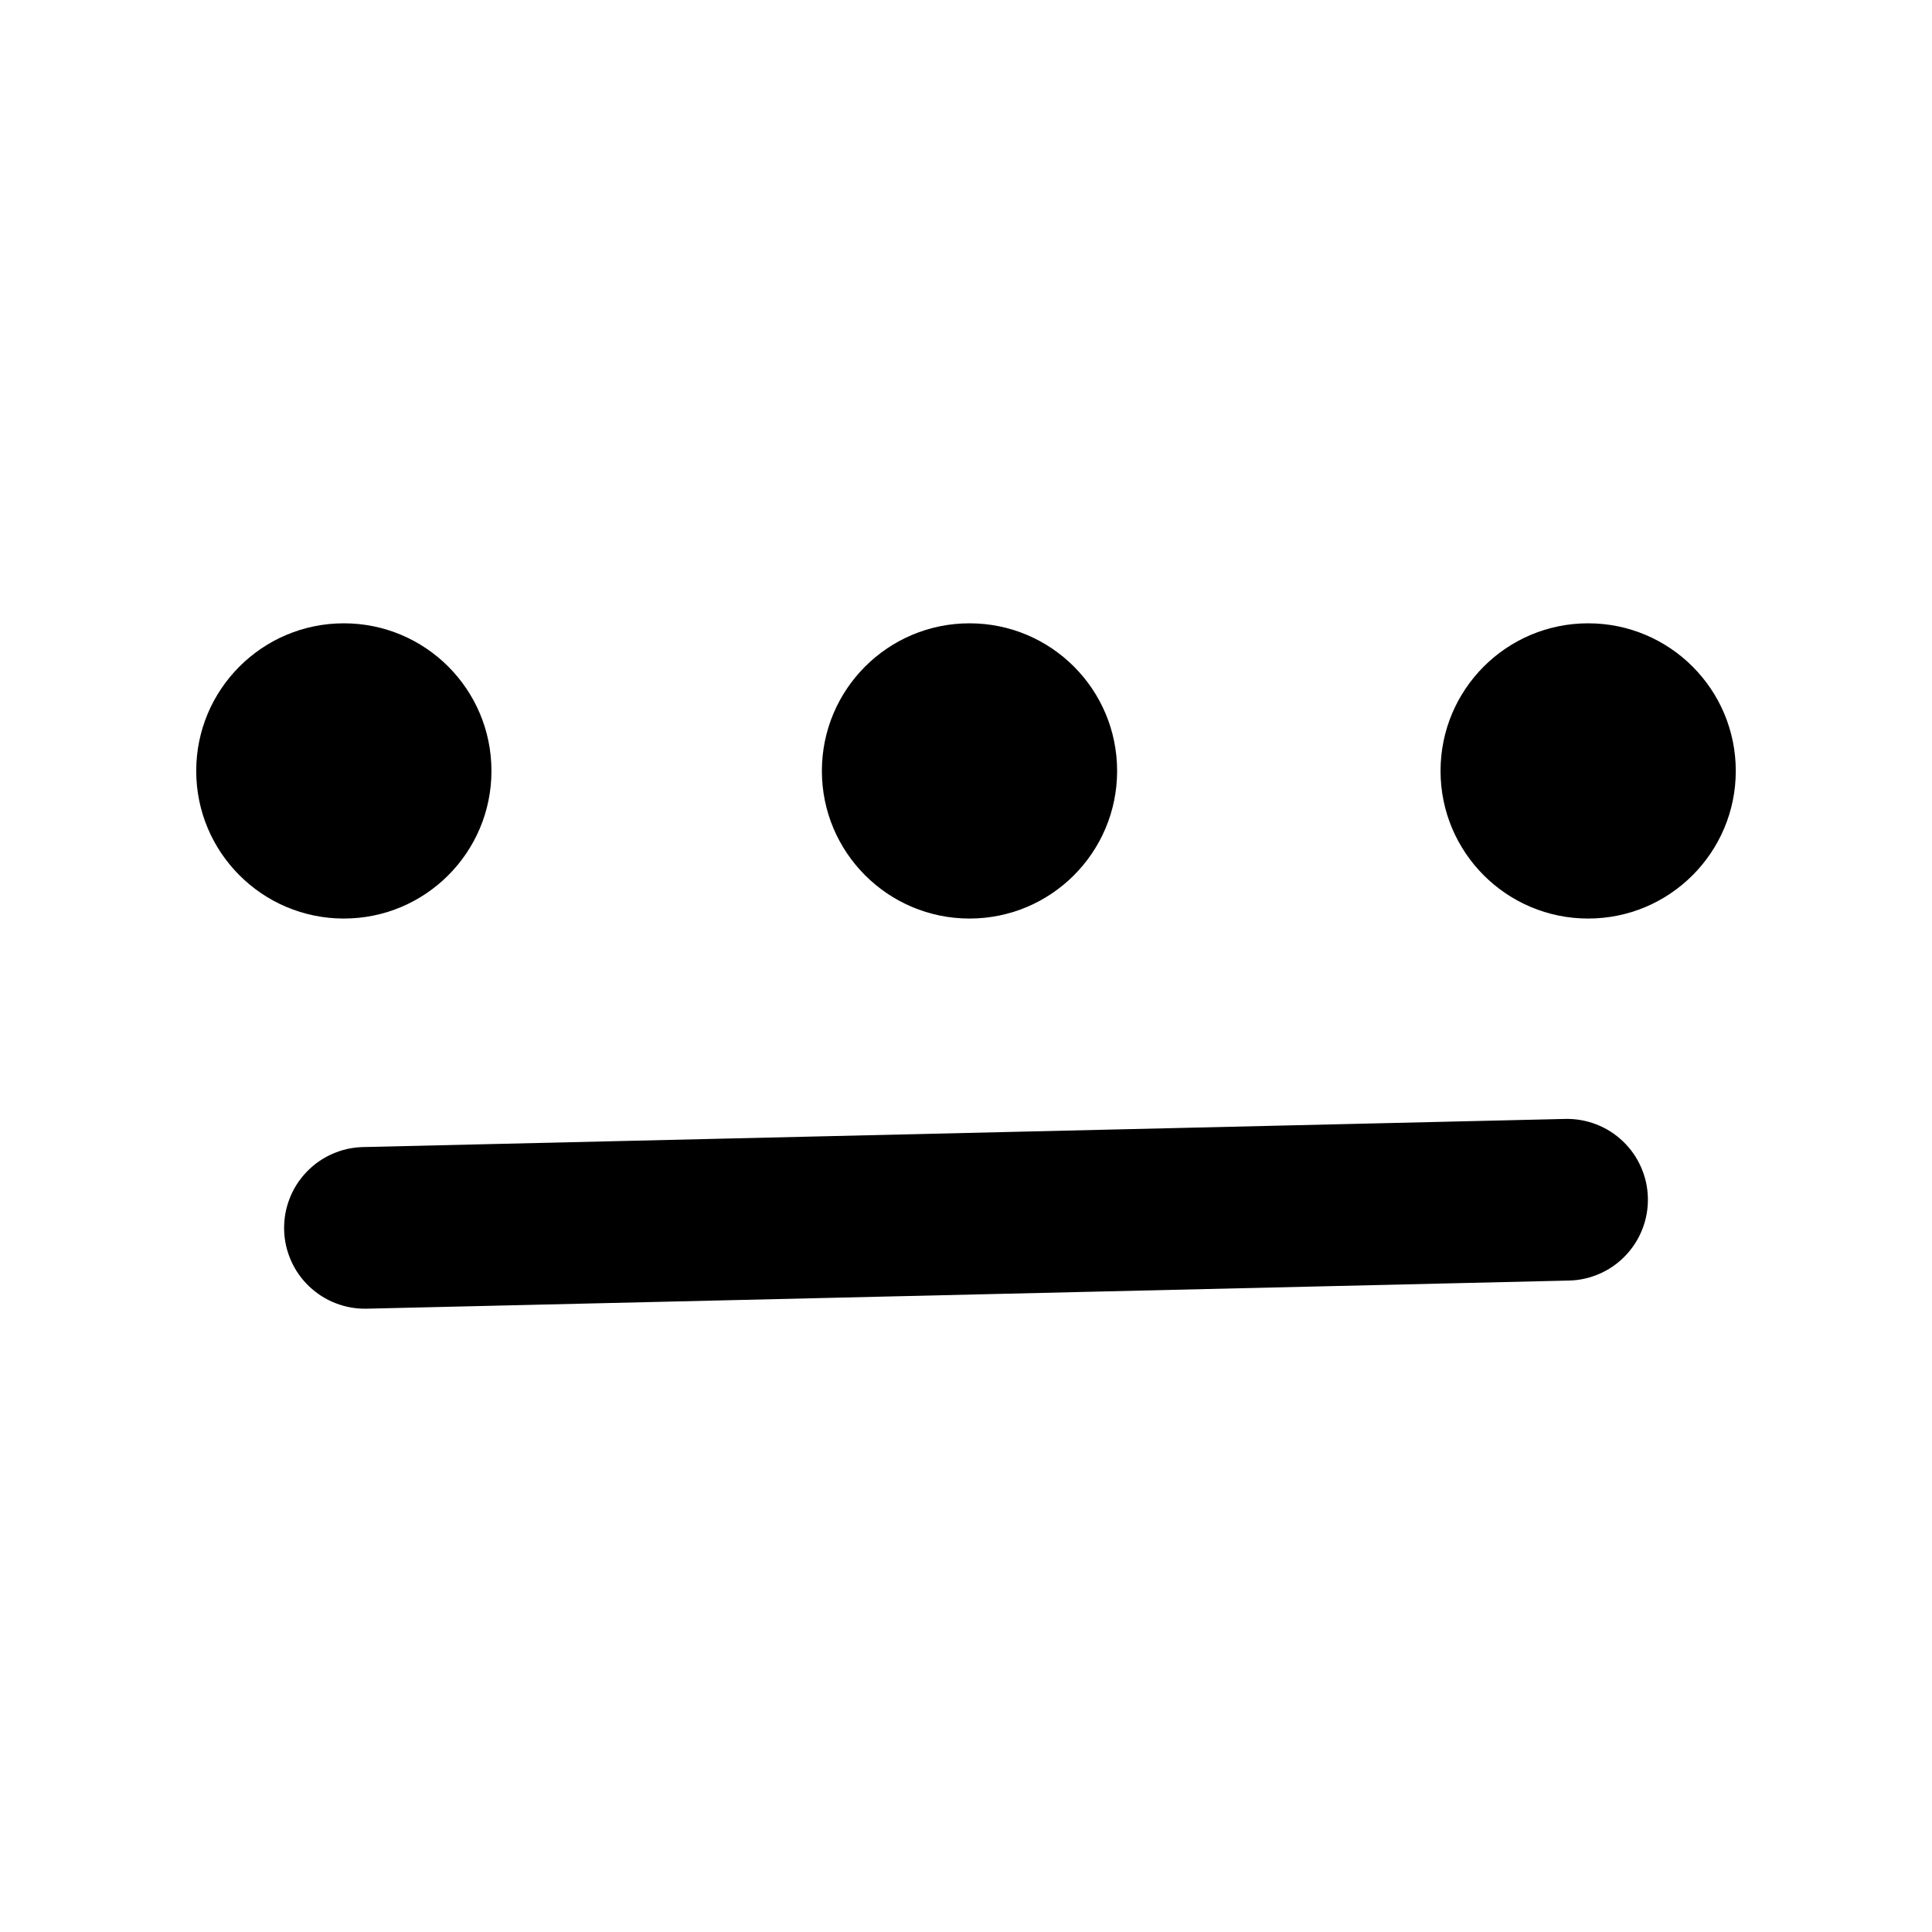
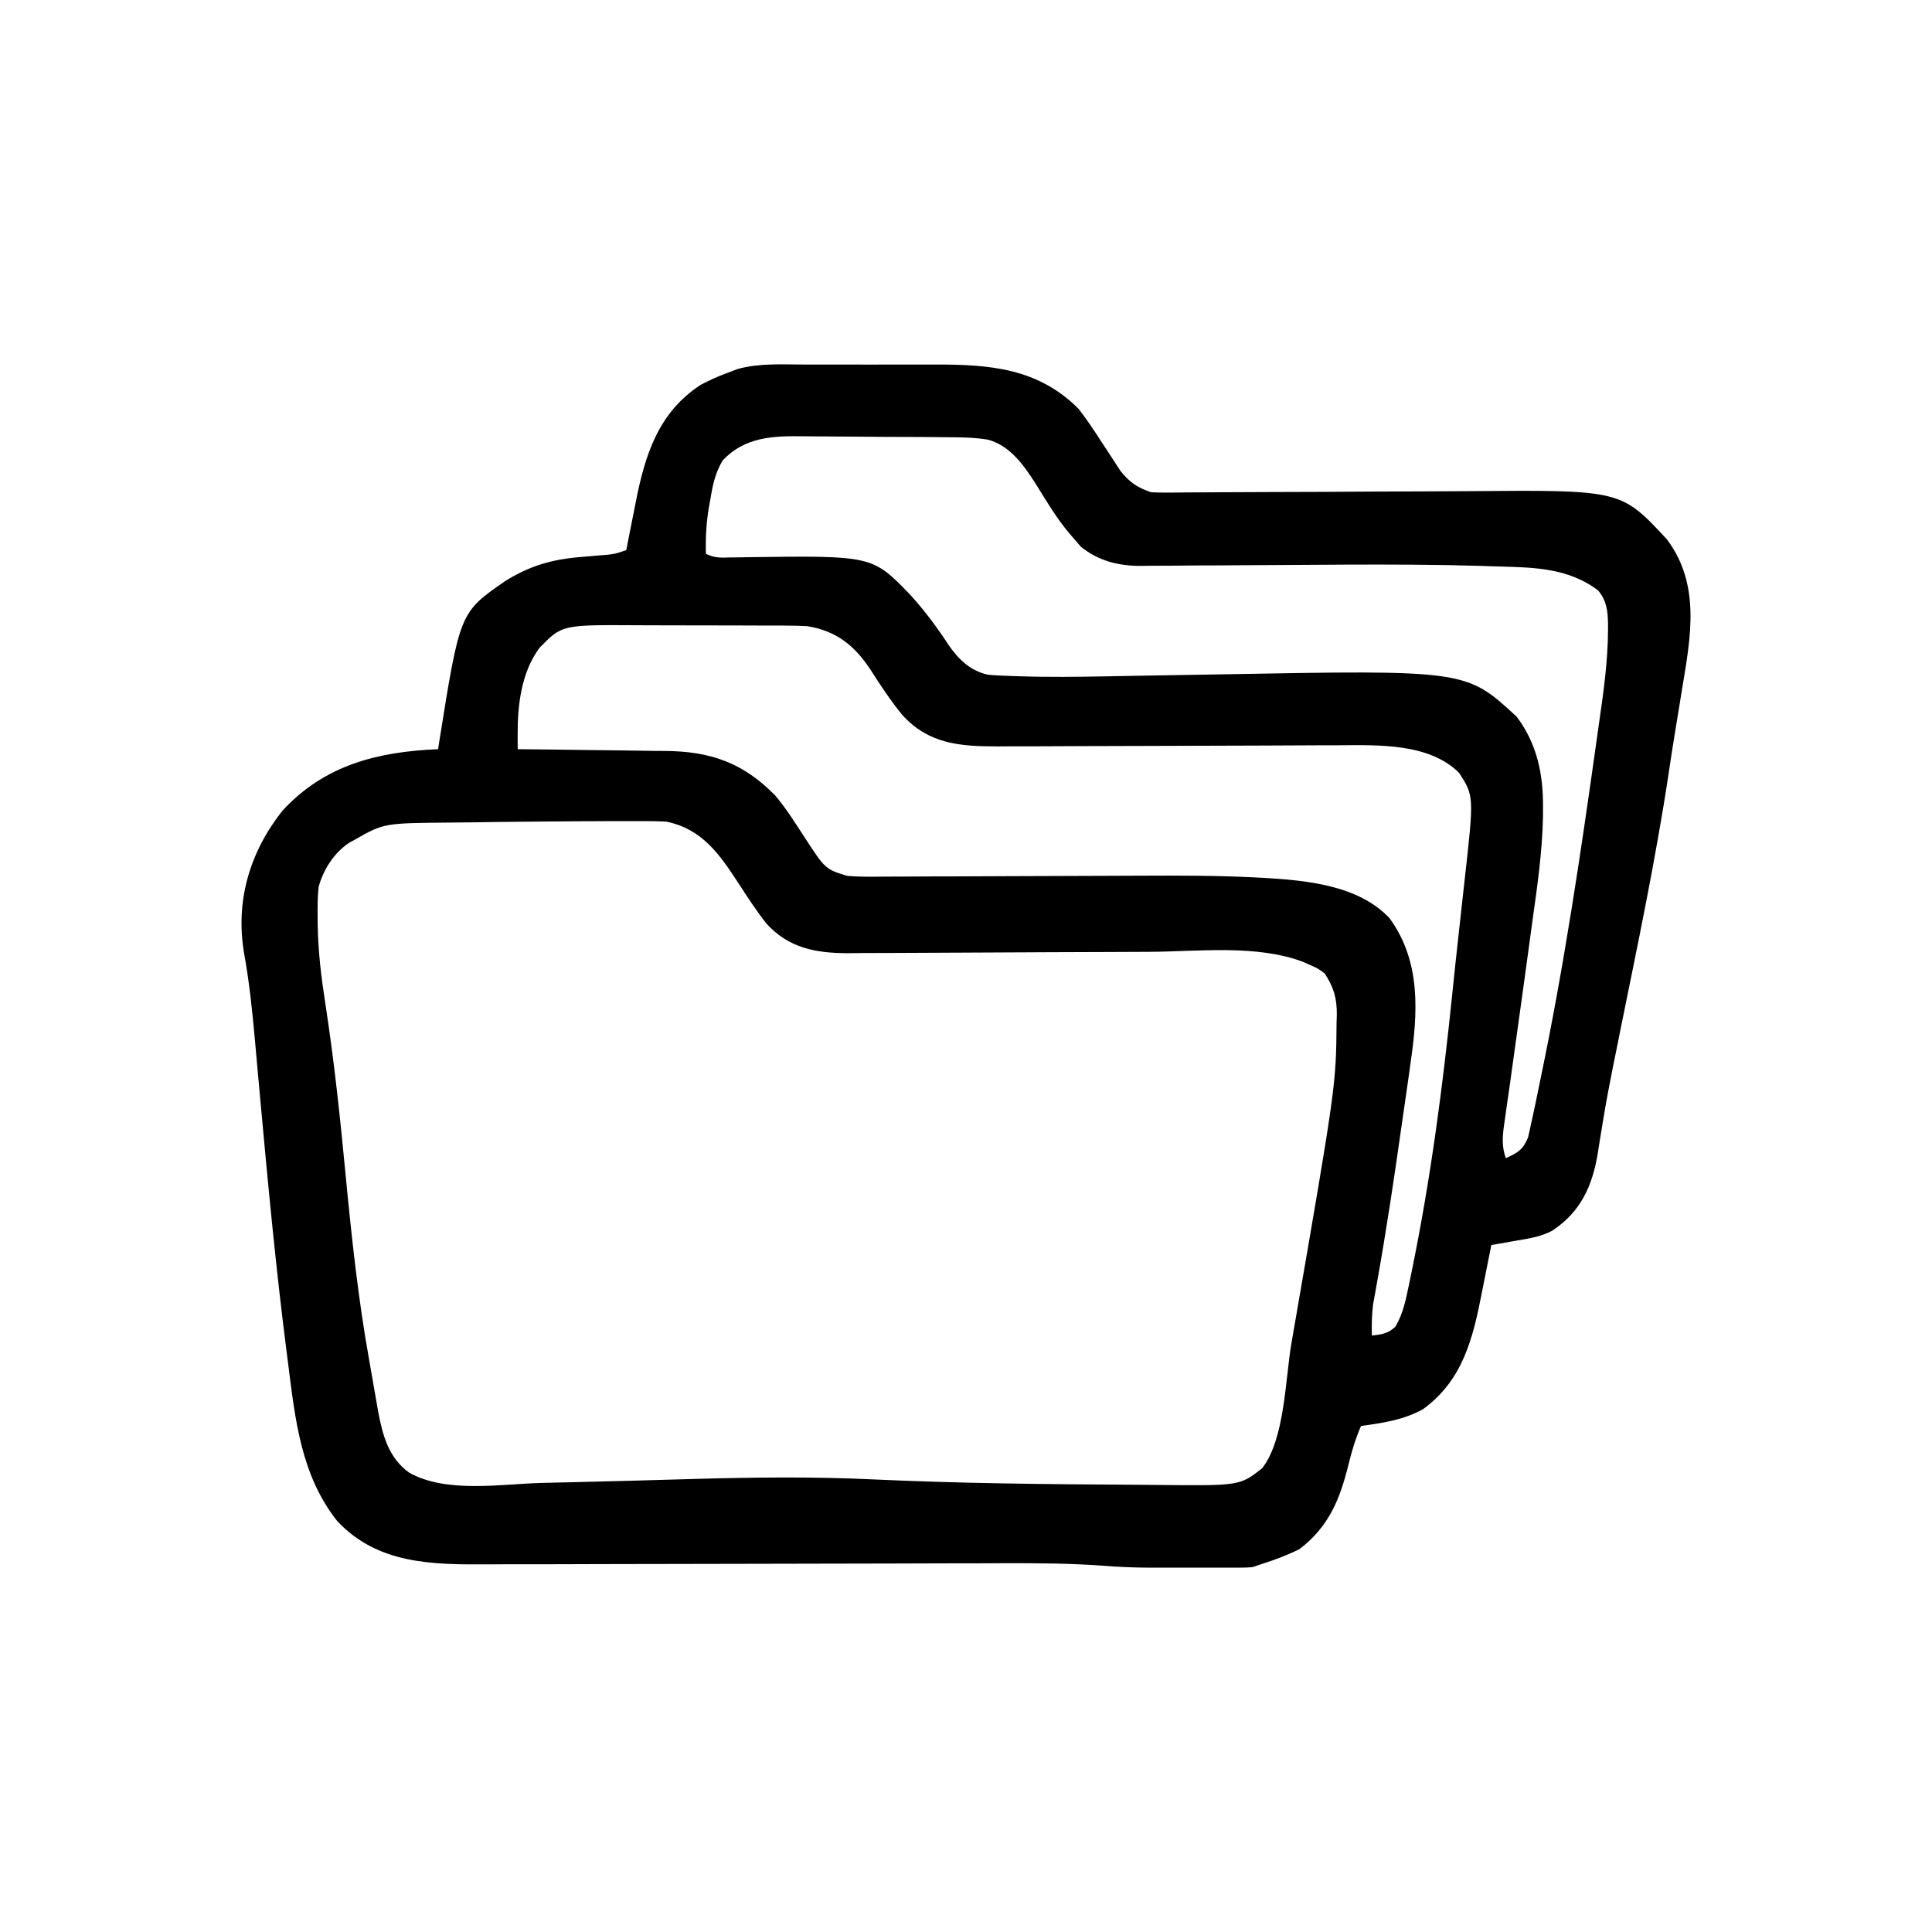
<svg xmlns="http://www.w3.org/2000/svg" viewBox="0 0 32 32">
-   <path d="M6.013 18.999 25.924 18.533Q26.19 18.527 26.439 18.623Q26.687 18.719 26.88 18.903Q27.073 19.087 27.18 19.33Q27.288 19.574 27.294 19.84Q27.3 20.107 27.204 20.355Q27.108 20.603 26.924 20.796Q26.74 20.989 26.497 21.096Q26.253 21.204 25.987 21.21L6.076 21.676Q5.81 21.682 5.561 21.586Q5.313 21.49 5.12 21.306Q4.927 21.122 4.82 20.879Q4.712 20.635 4.706 20.369Q4.7 20.102 4.796 19.854Q4.892 19.606 5.076 19.413Q5.26 19.22 5.503 19.113Q5.747 19.005 6.013 18.999ZM5.695 10.324C7.046 10.324 8.14 11.418 8.14 12.769C8.14 14.119 7.046 15.214 5.695 15.214C4.345 15.214 3.25 14.119 3.25 12.769C3.25 11.418 4.345 10.324 5.695 10.324ZM16.058 10.324C17.409 10.324 18.503 11.418 18.503 12.769C18.503 14.119 17.409 15.214 16.058 15.214C14.708 15.214 13.613 14.119 13.613 12.769C13.613 11.418 14.708 10.324 16.058 10.324ZM26.305 10.324C27.655 10.324 28.75 11.418 28.75 12.769C28.75 14.119 27.655 15.214 26.305 15.214C24.954 15.214 23.86 14.119 23.86 12.769C23.86 11.418 24.954 10.324 26.305 10.324Z" />
+   <path d="M13.313 6.038C13.395 6.038 13.478 6.038 13.56 6.038C13.732 6.038 13.905 6.038 14.077 6.038C14.296 6.04 14.514 6.039 14.733 6.038C14.904 6.038 15.074 6.038 15.243 6.038C15.324 6.038 15.405 6.038 15.485 6.038C16.39 6.035 17.196 6.098 17.867 6.774C18.011 6.96 18.139 7.156 18.267 7.354C18.334 7.456 18.4 7.558 18.467 7.659C18.481 7.681 18.481 7.681 18.554 7.794C18.701 7.983 18.838 8.077 19.066 8.153C19.154 8.158 19.242 8.159 19.331 8.159C19.385 8.158 19.439 8.158 19.495 8.158C19.554 8.158 19.614 8.157 19.675 8.156C19.771 8.156 19.868 8.156 19.964 8.155C20.067 8.155 20.171 8.154 20.275 8.153C20.491 8.152 20.708 8.151 20.925 8.15C21.542 8.149 22.158 8.146 22.775 8.142C23.116 8.14 23.456 8.139 23.797 8.138C23.977 8.138 24.156 8.137 24.336 8.135C26.849 8.114 26.849 8.114 27.61 8.934C28.168 9.68 28.005 10.546 27.863 11.397C27.849 11.484 27.835 11.569 27.821 11.656C27.793 11.828 27.765 12 27.737 12.172C27.704 12.371 27.673 12.571 27.644 12.771C27.425 14.232 27.118 15.68 26.825 17.128C26.819 17.161 26.812 17.193 26.806 17.227C26.776 17.375 26.746 17.523 26.715 17.672C26.657 17.963 26.602 18.254 26.554 18.547C26.549 18.579 26.544 18.611 26.538 18.644C26.513 18.795 26.488 18.946 26.465 19.097C26.376 19.644 26.18 20.077 25.705 20.387C25.522 20.483 25.33 20.513 25.128 20.547C25.086 20.554 25.045 20.562 25.003 20.569C24.902 20.588 24.801 20.605 24.701 20.622C24.693 20.662 24.685 20.702 24.677 20.743C24.647 20.896 24.616 21.048 24.586 21.2C24.572 21.265 24.56 21.331 24.547 21.396C24.399 22.158 24.232 22.863 23.567 23.342C23.249 23.519 22.899 23.569 22.543 23.619C22.453 23.824 22.392 24.027 22.339 24.243C22.196 24.824 22.016 25.282 21.524 25.658C21.329 25.755 21.131 25.83 20.924 25.897C20.865 25.917 20.805 25.937 20.744 25.957C20.647 25.964 20.647 25.964 20.54 25.965C20.5 25.965 20.459 25.965 20.418 25.965C20.374 25.965 20.331 25.965 20.286 25.965C20.263 25.965 20.263 25.965 20.148 25.965C20.051 25.965 19.955 25.965 19.858 25.965C19.713 25.964 19.568 25.965 19.424 25.965C19.329 25.965 19.234 25.965 19.139 25.965C19.097 25.965 19.055 25.965 19.012 25.965C18.772 25.964 18.533 25.954 18.294 25.935C17.74 25.893 17.188 25.89 16.633 25.892C16.53 25.893 16.429 25.893 16.326 25.893C16.108 25.893 15.889 25.894 15.671 25.894C15.325 25.896 14.978 25.896 14.633 25.897C13.649 25.898 12.666 25.9 11.683 25.903C11.138 25.905 10.594 25.905 10.05 25.906C9.706 25.906 9.363 25.908 9.019 25.909C8.805 25.909 8.591 25.909 8.377 25.909C8.279 25.91 8.18 25.91 8.081 25.911C7.164 25.915 6.259 25.912 5.585 25.193C4.985 24.436 4.889 23.51 4.772 22.585C4.769 22.561 4.769 22.561 4.753 22.436C4.573 21.042 4.442 19.644 4.314 18.244C4.309 18.186 4.304 18.128 4.298 18.068C4.272 17.786 4.247 17.505 4.222 17.224C4.179 16.741 4.129 16.266 4.043 15.789C3.895 14.92 4.137 14.113 4.678 13.428C5.378 12.667 6.263 12.45 7.256 12.409C7.262 12.371 7.268 12.332 7.274 12.293C7.616 10.145 7.616 10.145 8.361 9.629C8.779 9.366 9.149 9.263 9.639 9.224C9.74 9.216 9.84 9.207 9.941 9.198C9.985 9.194 10.03 9.191 10.075 9.187C10.193 9.172 10.193 9.172 10.373 9.112C10.381 9.071 10.389 9.031 10.397 8.989C10.427 8.836 10.457 8.683 10.488 8.53C10.501 8.465 10.514 8.399 10.527 8.333C10.68 7.543 10.901 6.833 11.606 6.374C11.753 6.297 11.896 6.231 12.052 6.175C12.107 6.154 12.162 6.133 12.218 6.112C12.573 6.013 12.948 6.037 13.313 6.038ZM11.968 7.628C11.846 7.838 11.805 8.027 11.767 8.265C11.763 8.285 11.763 8.285 11.744 8.389C11.698 8.653 11.685 8.903 11.692 9.172C11.841 9.246 11.936 9.237 12.102 9.233C12.162 9.232 12.221 9.232 12.282 9.231C12.314 9.23 12.345 9.229 12.377 9.229C14.449 9.201 14.449 9.201 15.078 9.853C15.313 10.112 15.522 10.392 15.713 10.685C15.875 10.921 16.074 11.111 16.36 11.175C16.486 11.187 16.61 11.193 16.737 11.196C16.761 11.196 16.761 11.196 16.879 11.201C17.367 11.217 17.854 11.211 18.341 11.202C18.502 11.198 18.663 11.196 18.824 11.193C19.281 11.186 19.739 11.178 20.196 11.17C24.282 11.095 24.282 11.095 25.12 11.87C25.458 12.316 25.563 12.827 25.557 13.376C25.557 13.422 25.557 13.468 25.557 13.516C25.546 14.108 25.461 14.69 25.379 15.275C25.363 15.395 25.346 15.516 25.33 15.636C25.258 16.167 25.184 16.698 25.11 17.229C25.081 17.435 25.053 17.641 25.024 17.846C25.005 17.989 24.984 18.131 24.963 18.273C24.951 18.36 24.939 18.445 24.927 18.532C24.922 18.57 24.916 18.608 24.91 18.648C24.884 18.842 24.875 18.997 24.941 19.183C25.143 19.088 25.22 19.051 25.309 18.841C25.326 18.771 25.342 18.699 25.356 18.629C25.366 18.587 25.375 18.546 25.384 18.503C25.418 18.351 25.449 18.197 25.48 18.044C25.486 18.014 25.486 18.014 25.518 17.86C25.903 16.017 26.18 14.152 26.441 12.289C26.457 12.176 26.473 12.063 26.489 11.95C26.562 11.444 26.632 10.941 26.634 10.428C26.634 10.412 26.634 10.412 26.634 10.327C26.63 10.114 26.609 9.942 26.467 9.777C26.067 9.475 25.604 9.41 25.117 9.392C25.082 9.391 25.047 9.39 25.011 9.388C24.894 9.384 24.778 9.381 24.661 9.378C24.62 9.376 24.579 9.375 24.537 9.373C23.788 9.351 23.039 9.349 22.29 9.352C22.262 9.352 22.262 9.352 22.125 9.353C21.619 9.355 21.114 9.358 20.608 9.362C20.328 9.364 20.047 9.366 19.766 9.366C19.662 9.367 19.556 9.367 19.451 9.369C19.304 9.37 19.159 9.371 19.012 9.371C18.97 9.372 18.928 9.373 18.884 9.373C18.517 9.372 18.189 9.288 17.9 9.053C17.881 9.029 17.881 9.029 17.78 8.913C17.758 8.888 17.736 8.862 17.713 8.836C17.503 8.586 17.337 8.309 17.166 8.032C16.968 7.719 16.731 7.374 16.353 7.28C16.177 7.252 16.01 7.245 15.832 7.243C15.797 7.242 15.763 7.242 15.727 7.242C15.614 7.24 15.502 7.24 15.388 7.239C15.35 7.239 15.311 7.239 15.271 7.238C15.066 7.237 14.86 7.236 14.655 7.236C14.444 7.235 14.233 7.233 14.022 7.231C13.859 7.229 13.696 7.228 13.532 7.228C13.455 7.228 13.377 7.227 13.299 7.226C12.798 7.219 12.334 7.237 11.968 7.628ZM8.935 10.731C8.632 11.143 8.571 11.682 8.574 12.181C8.574 12.224 8.574 12.266 8.574 12.311C8.574 12.343 8.574 12.376 8.575 12.409C8.593 12.409 8.593 12.409 8.687 12.41C9.039 12.413 9.391 12.418 9.743 12.423C9.924 12.426 10.104 12.428 10.285 12.429C10.46 12.431 10.635 12.434 10.81 12.437C10.876 12.438 10.942 12.438 11.009 12.438C11.769 12.443 12.309 12.633 12.84 13.176C13.021 13.39 13.167 13.624 13.32 13.859C13.668 14.394 13.668 14.394 14.03 14.507C14.223 14.524 14.414 14.522 14.607 14.52C14.665 14.52 14.723 14.519 14.782 14.519C14.908 14.519 15.034 14.519 15.159 14.518C15.359 14.516 15.559 14.516 15.758 14.516C16.076 14.515 16.393 14.514 16.71 14.512C17.275 14.51 17.84 14.508 18.404 14.506C18.57 14.506 18.735 14.505 18.901 14.504C19.525 14.501 20.148 14.501 20.772 14.532C20.816 14.535 20.861 14.537 20.907 14.539C21.621 14.58 22.495 14.655 23.014 15.207C23.544 15.931 23.483 16.791 23.36 17.628C23.352 17.688 23.344 17.749 23.335 17.812C23.312 17.973 23.288 18.135 23.265 18.297C23.246 18.43 23.227 18.565 23.207 18.698C23.087 19.548 22.959 20.397 22.808 21.242C22.805 21.259 22.805 21.259 22.79 21.343C22.775 21.429 22.759 21.516 22.743 21.602C22.72 21.778 22.719 21.943 22.722 22.121C22.887 22.103 22.992 22.089 23.113 21.973C23.245 21.747 23.288 21.513 23.341 21.259C23.353 21.199 23.366 21.14 23.378 21.079C23.695 19.542 23.899 17.984 24.058 16.425C24.088 16.128 24.12 15.832 24.153 15.535C24.177 15.323 24.2 15.11 24.223 14.898C24.234 14.796 24.245 14.694 24.257 14.593C24.415 13.185 24.415 13.185 24.168 12.802C23.673 12.305 22.817 12.34 22.17 12.344C22.103 12.344 22.037 12.344 21.971 12.344C21.829 12.345 21.687 12.346 21.544 12.346C21.319 12.347 21.094 12.348 20.868 12.349C20.227 12.35 19.587 12.352 18.947 12.355C18.593 12.356 18.238 12.357 17.884 12.358C17.661 12.358 17.437 12.359 17.213 12.361C17.074 12.361 16.934 12.361 16.794 12.361C16.7 12.362 16.605 12.362 16.511 12.363C15.89 12.362 15.378 12.32 14.944 11.841C14.752 11.606 14.583 11.35 14.42 11.095C14.153 10.69 13.855 10.451 13.371 10.371C13.254 10.365 13.137 10.362 13.021 10.362C13.004 10.362 13.004 10.362 12.918 10.361C12.808 10.361 12.697 10.361 12.587 10.361C12.509 10.36 12.431 10.36 12.354 10.36C12.191 10.359 12.029 10.359 11.867 10.359C11.66 10.359 11.453 10.359 11.246 10.358C11.085 10.357 10.925 10.357 10.765 10.357C10.689 10.357 10.612 10.356 10.536 10.356C9.307 10.349 9.307 10.349 8.935 10.731ZM8.661 13.61C8.378 13.612 8.095 13.616 7.812 13.621C7.702 13.622 7.592 13.623 7.481 13.624C6.358 13.633 6.358 13.633 5.877 13.908C5.847 13.924 5.817 13.94 5.786 13.957C5.534 14.124 5.358 14.399 5.278 14.687C5.259 14.853 5.259 15.017 5.261 15.185C5.262 15.232 5.262 15.28 5.262 15.329C5.27 15.766 5.321 16.192 5.389 16.624C5.532 17.555 5.632 18.488 5.721 19.425C5.821 20.47 5.931 21.507 6.117 22.54C6.127 22.599 6.137 22.658 6.148 22.718C6.178 22.894 6.209 23.069 6.24 23.245C6.245 23.27 6.245 23.27 6.267 23.399C6.341 23.786 6.442 24.15 6.776 24.391C7.39 24.737 8.288 24.581 8.963 24.562C9.137 24.558 9.31 24.554 9.484 24.55C10.132 24.535 10.78 24.517 11.427 24.498C12.446 24.469 13.454 24.455 14.472 24.504C15.903 24.57 17.339 24.584 18.771 24.592C18.891 24.593 19.011 24.594 19.132 24.595C20.534 24.61 20.534 24.61 20.903 24.321C21.281 23.844 21.289 22.836 21.389 22.256C21.393 22.226 21.393 22.226 21.42 22.076C22.129 17.98 22.129 17.98 22.138 16.927C22.139 16.89 22.14 16.852 22.142 16.813C22.144 16.536 22.094 16.36 21.943 16.126C21.829 16.04 21.829 16.04 21.707 15.987C21.667 15.969 21.627 15.95 21.585 15.932C20.811 15.641 19.862 15.76 19.047 15.765C18.822 15.767 18.598 15.767 18.374 15.768C17.738 15.77 17.101 15.772 16.465 15.776C16.111 15.778 15.758 15.78 15.405 15.781C15.183 15.781 14.961 15.782 14.739 15.784C14.6 15.785 14.462 15.785 14.323 15.785C14.229 15.785 14.136 15.787 14.042 15.788C13.508 15.786 13.067 15.704 12.696 15.299C12.527 15.085 12.379 14.857 12.23 14.627C11.913 14.142 11.627 13.729 11.033 13.608C10.905 13.602 10.779 13.6 10.652 13.6C10.614 13.6 10.575 13.6 10.536 13.6C10.409 13.6 10.283 13.6 10.156 13.6C10.134 13.6 10.134 13.6 10.023 13.601C9.733 13.601 9.443 13.604 9.153 13.606C8.989 13.608 8.825 13.609 8.661 13.61Z" />
</svg>
